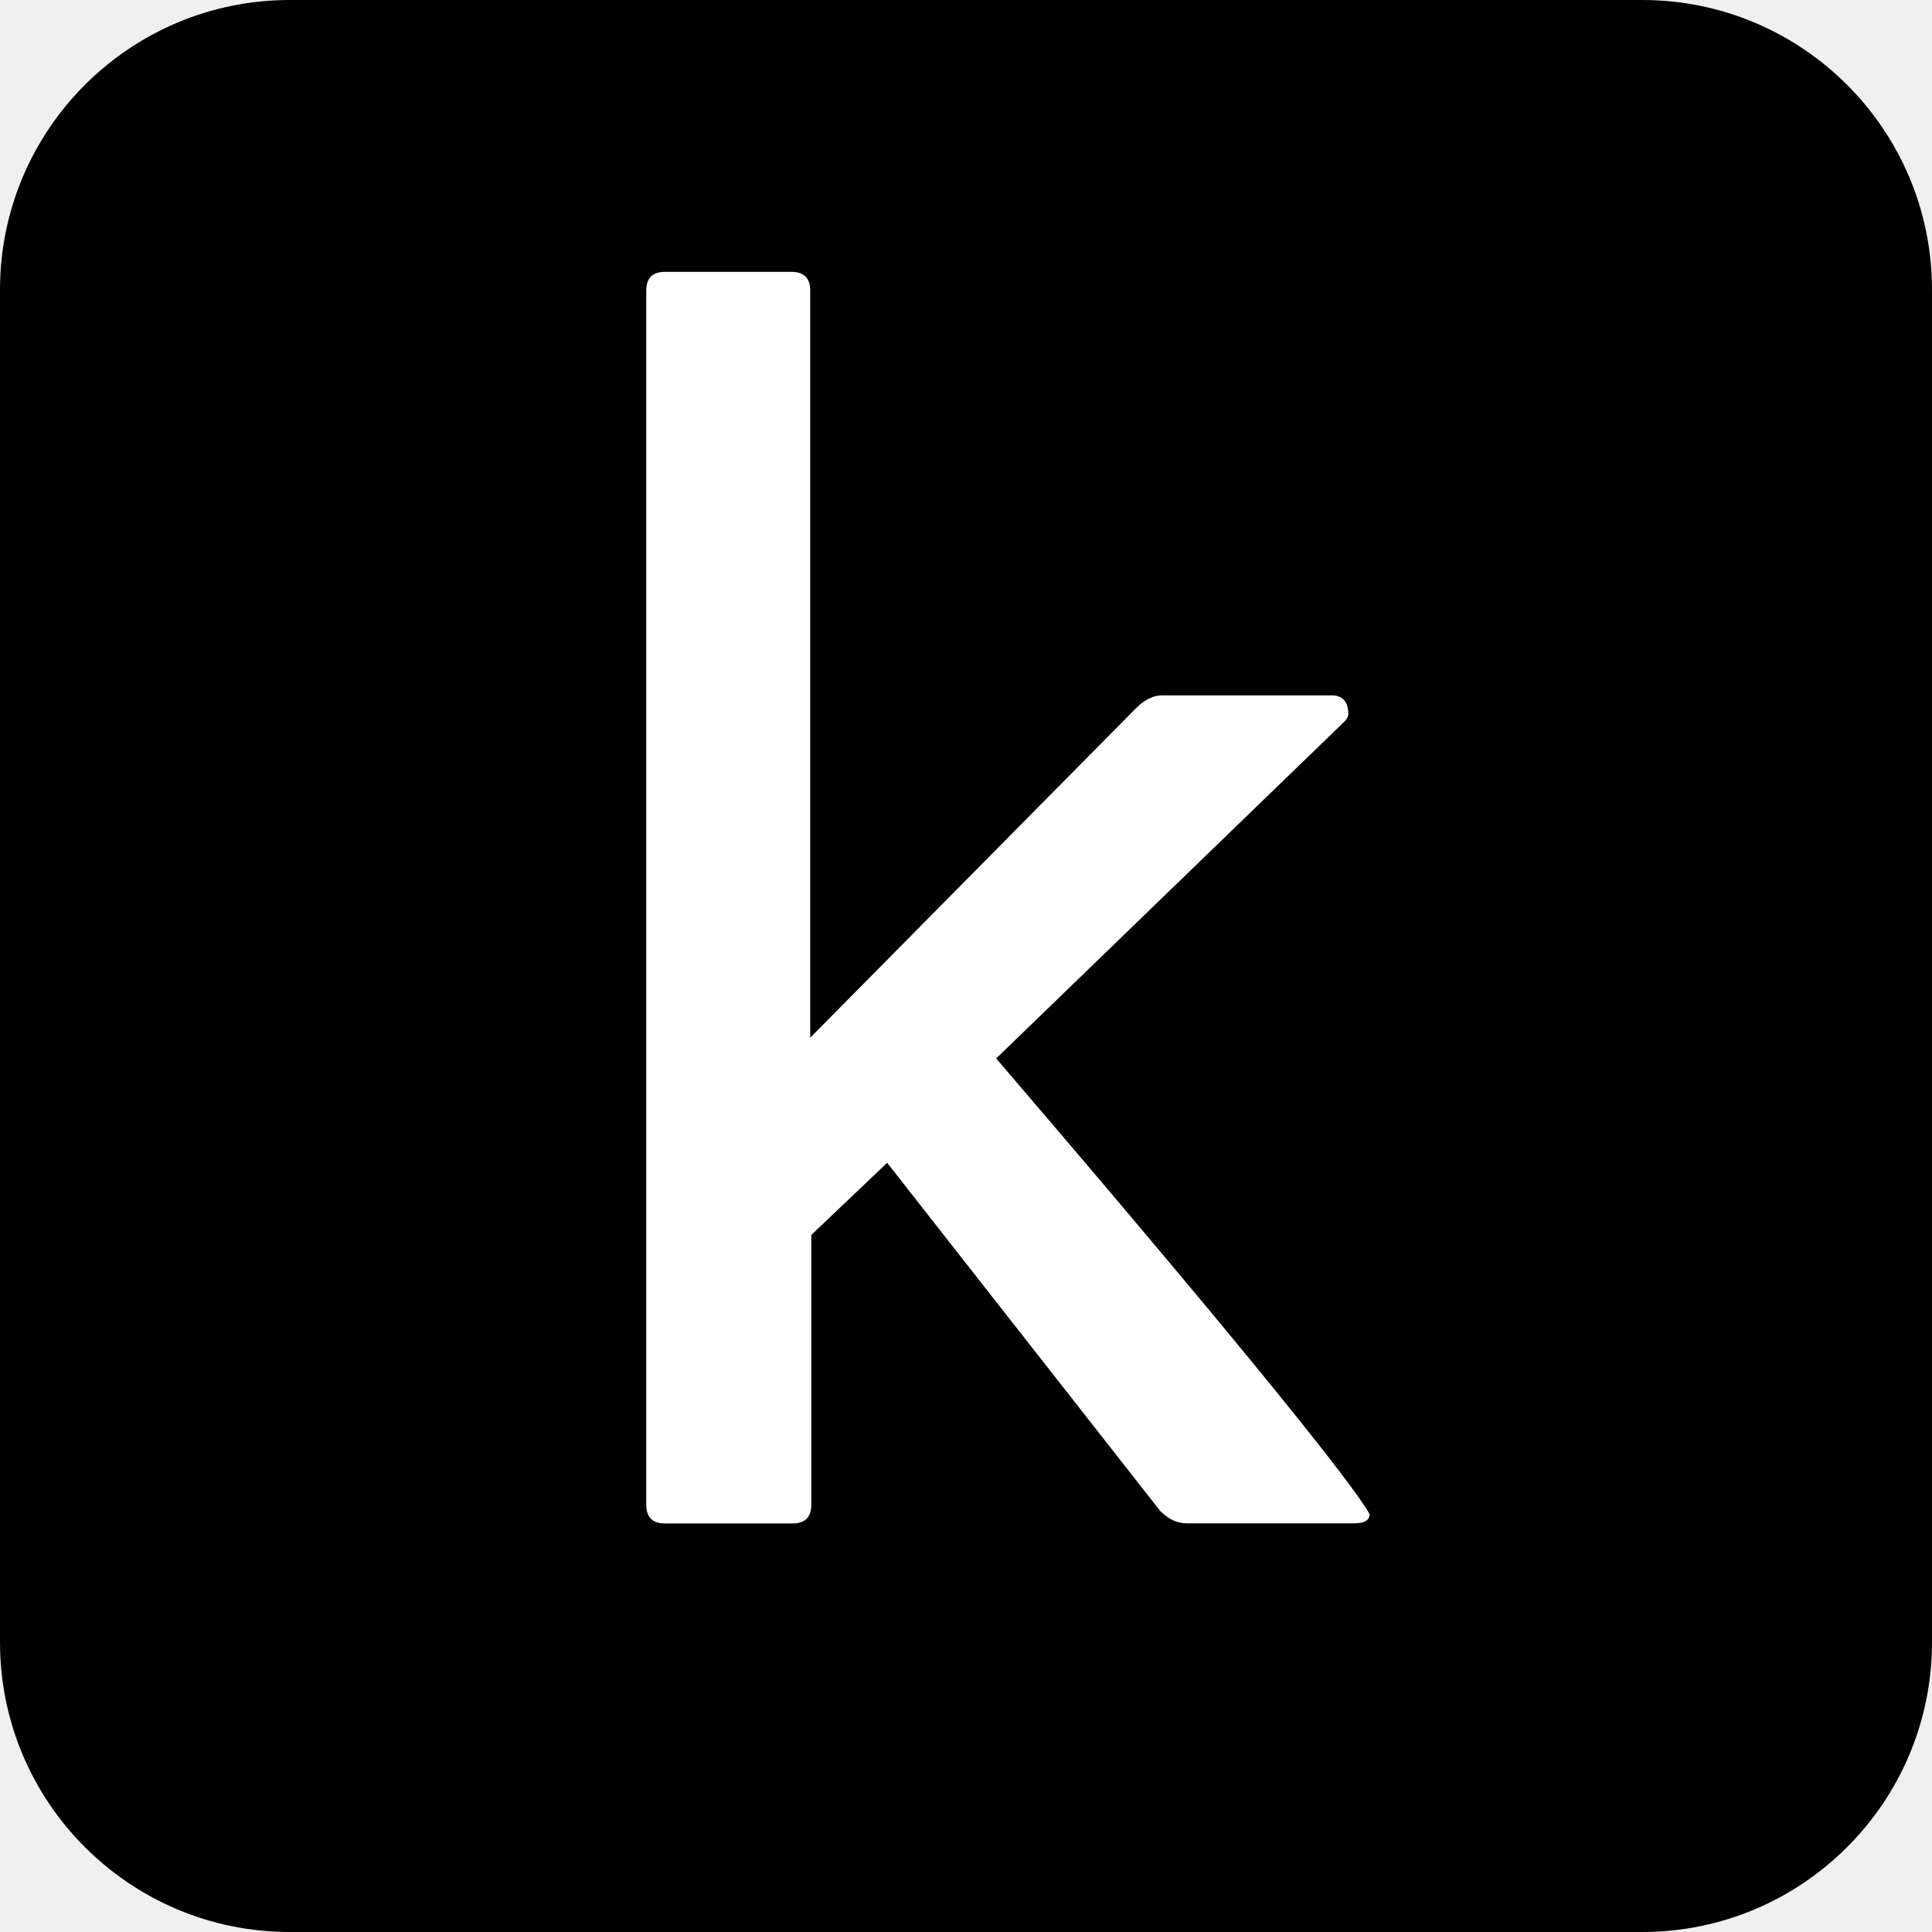
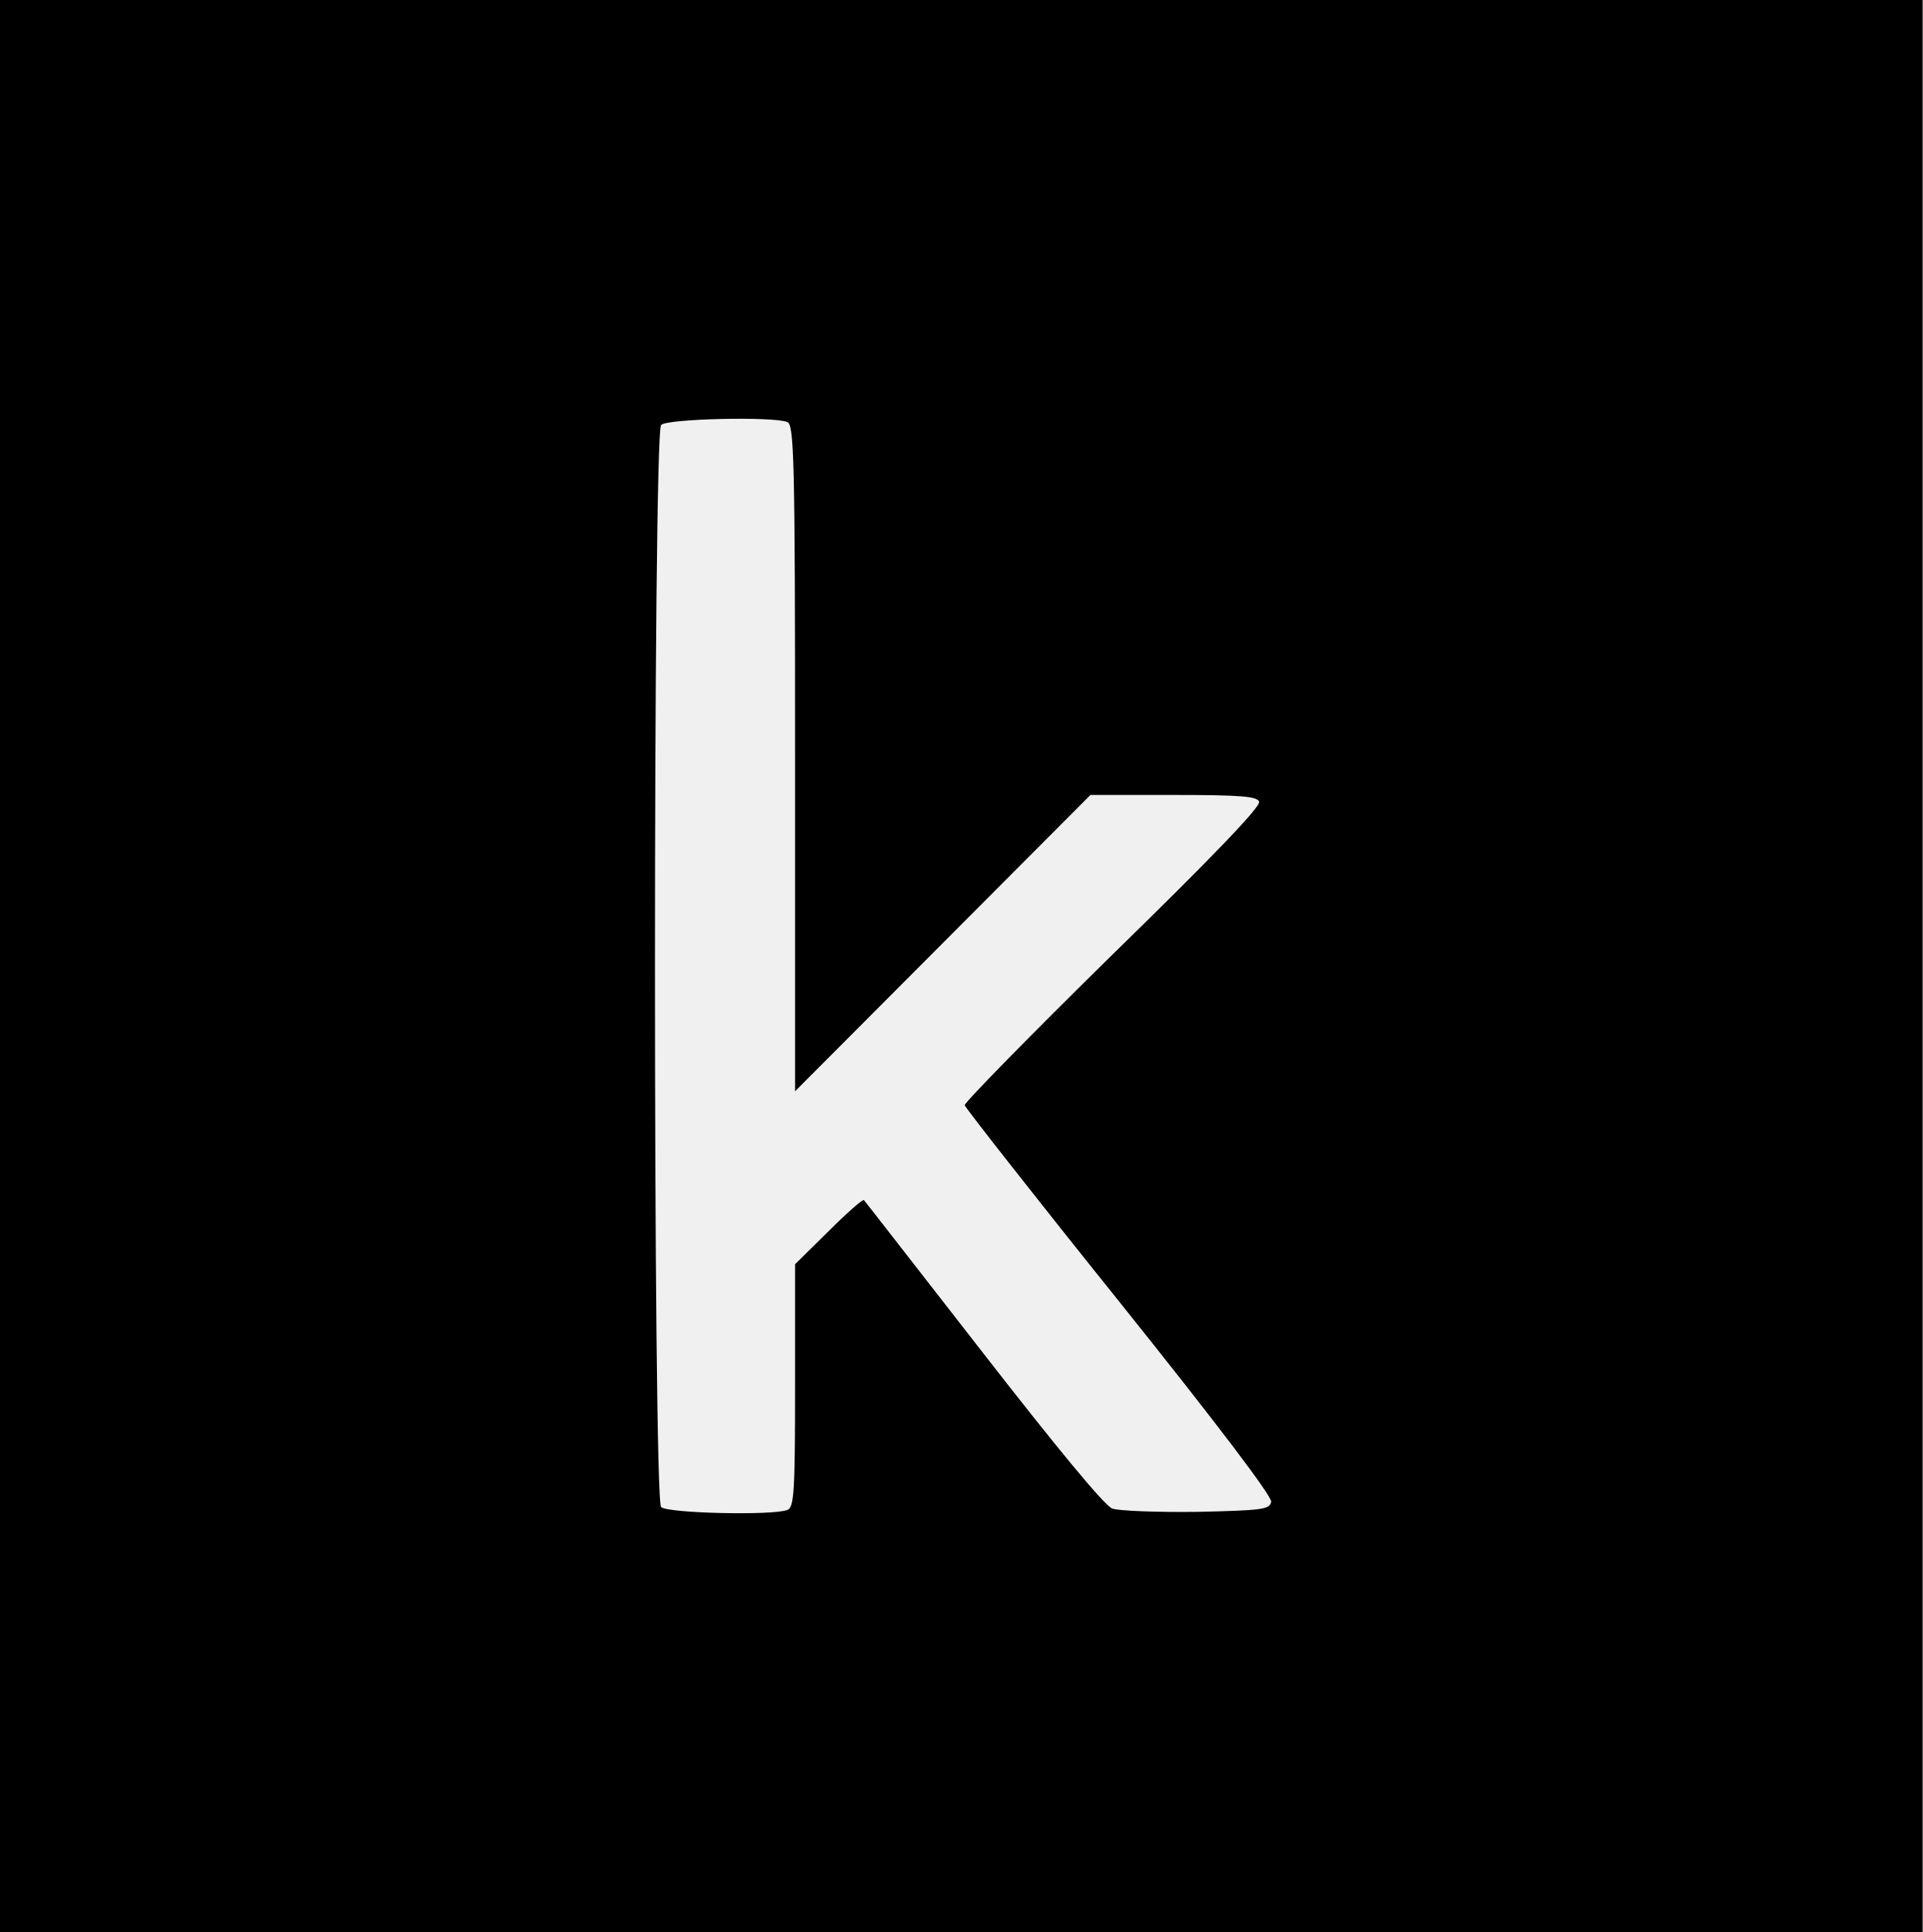
- <svg xmlns="http://www.w3.org/2000/svg" aria-label="Kaggle" role="img" viewBox="0 0 512 512" width="800px" height="800px" fill="#000000">
-   <g id="SVGRepo_bgCarrier" stroke-width="0" />
-   <g id="SVGRepo_tracerCarrier" stroke-linecap="round" stroke-linejoin="round" />
-   <g id="SVGRepo_iconCarrier">
-     <rect width="512" height="512" rx="15%" fill="#000000" />
-     <path fill="#ffffff" d="M106,103c-.06,.3-.3,.4-.8,.4h-8c-.5,0-.9-.2-1.3-.6L82.746,86.028l-3.655,3.477v13c0,.6-.3,.9-.9,.9h-6.152c-.6,0-.9-.3-.9-.9V44c0-.6,.3-.9,.9-.9h6.1c.6,0,.9,.3,.9,.9v36l15.692-15.87c.416-.415,.832-.624,1.248-.624h8.204c.356,0,.593,.149,.713,.445c.119,.4,.1,.6-.1,.8L88,81C106,102,106,103,106,103" transform="scale(5.5,5.5) translate(-40-30)" />
+ <svg xmlns="http://www.w3.org/2000/svg" version="1.0" width="399pt" height="401pt" viewBox="0 0 399 401" preserveAspectRatio="xMidYMid meet">
+   <g transform="translate(0,401) scale(0.1,-0.1)" stroke="none">
+     <path d="M0 2005 l0 -2005 1995 0 1995 0 0 2005 0 2005 -1995 0 -1995 0 0 -2005z m1634 1129 c14 -6 16 -76 16 -698 l0 -691 307 308 306 307 173 0 c141 0 173 -3 177 -14 4 -10 -99 -117 -304 -317 -170 -167 -308 -308 -307 -313 2 -6 146 -190 321 -408 205 -256 317 -404 315 -415 -3 -16 -18 -18 -154 -21 -83 -1 -163 2 -176 7 -16 6 -118 130 -268 323 -134 172 -245 315 -247 317 -2 3 -35 -26 -73 -64 l-70 -69 0 -252 c0 -220 -2 -253 -16 -258 -30 -12 -249 -7 -262 6 -17 17 -17 2229 0 2246 13 13 232 18 262 6z" />
  </g>
</svg>
